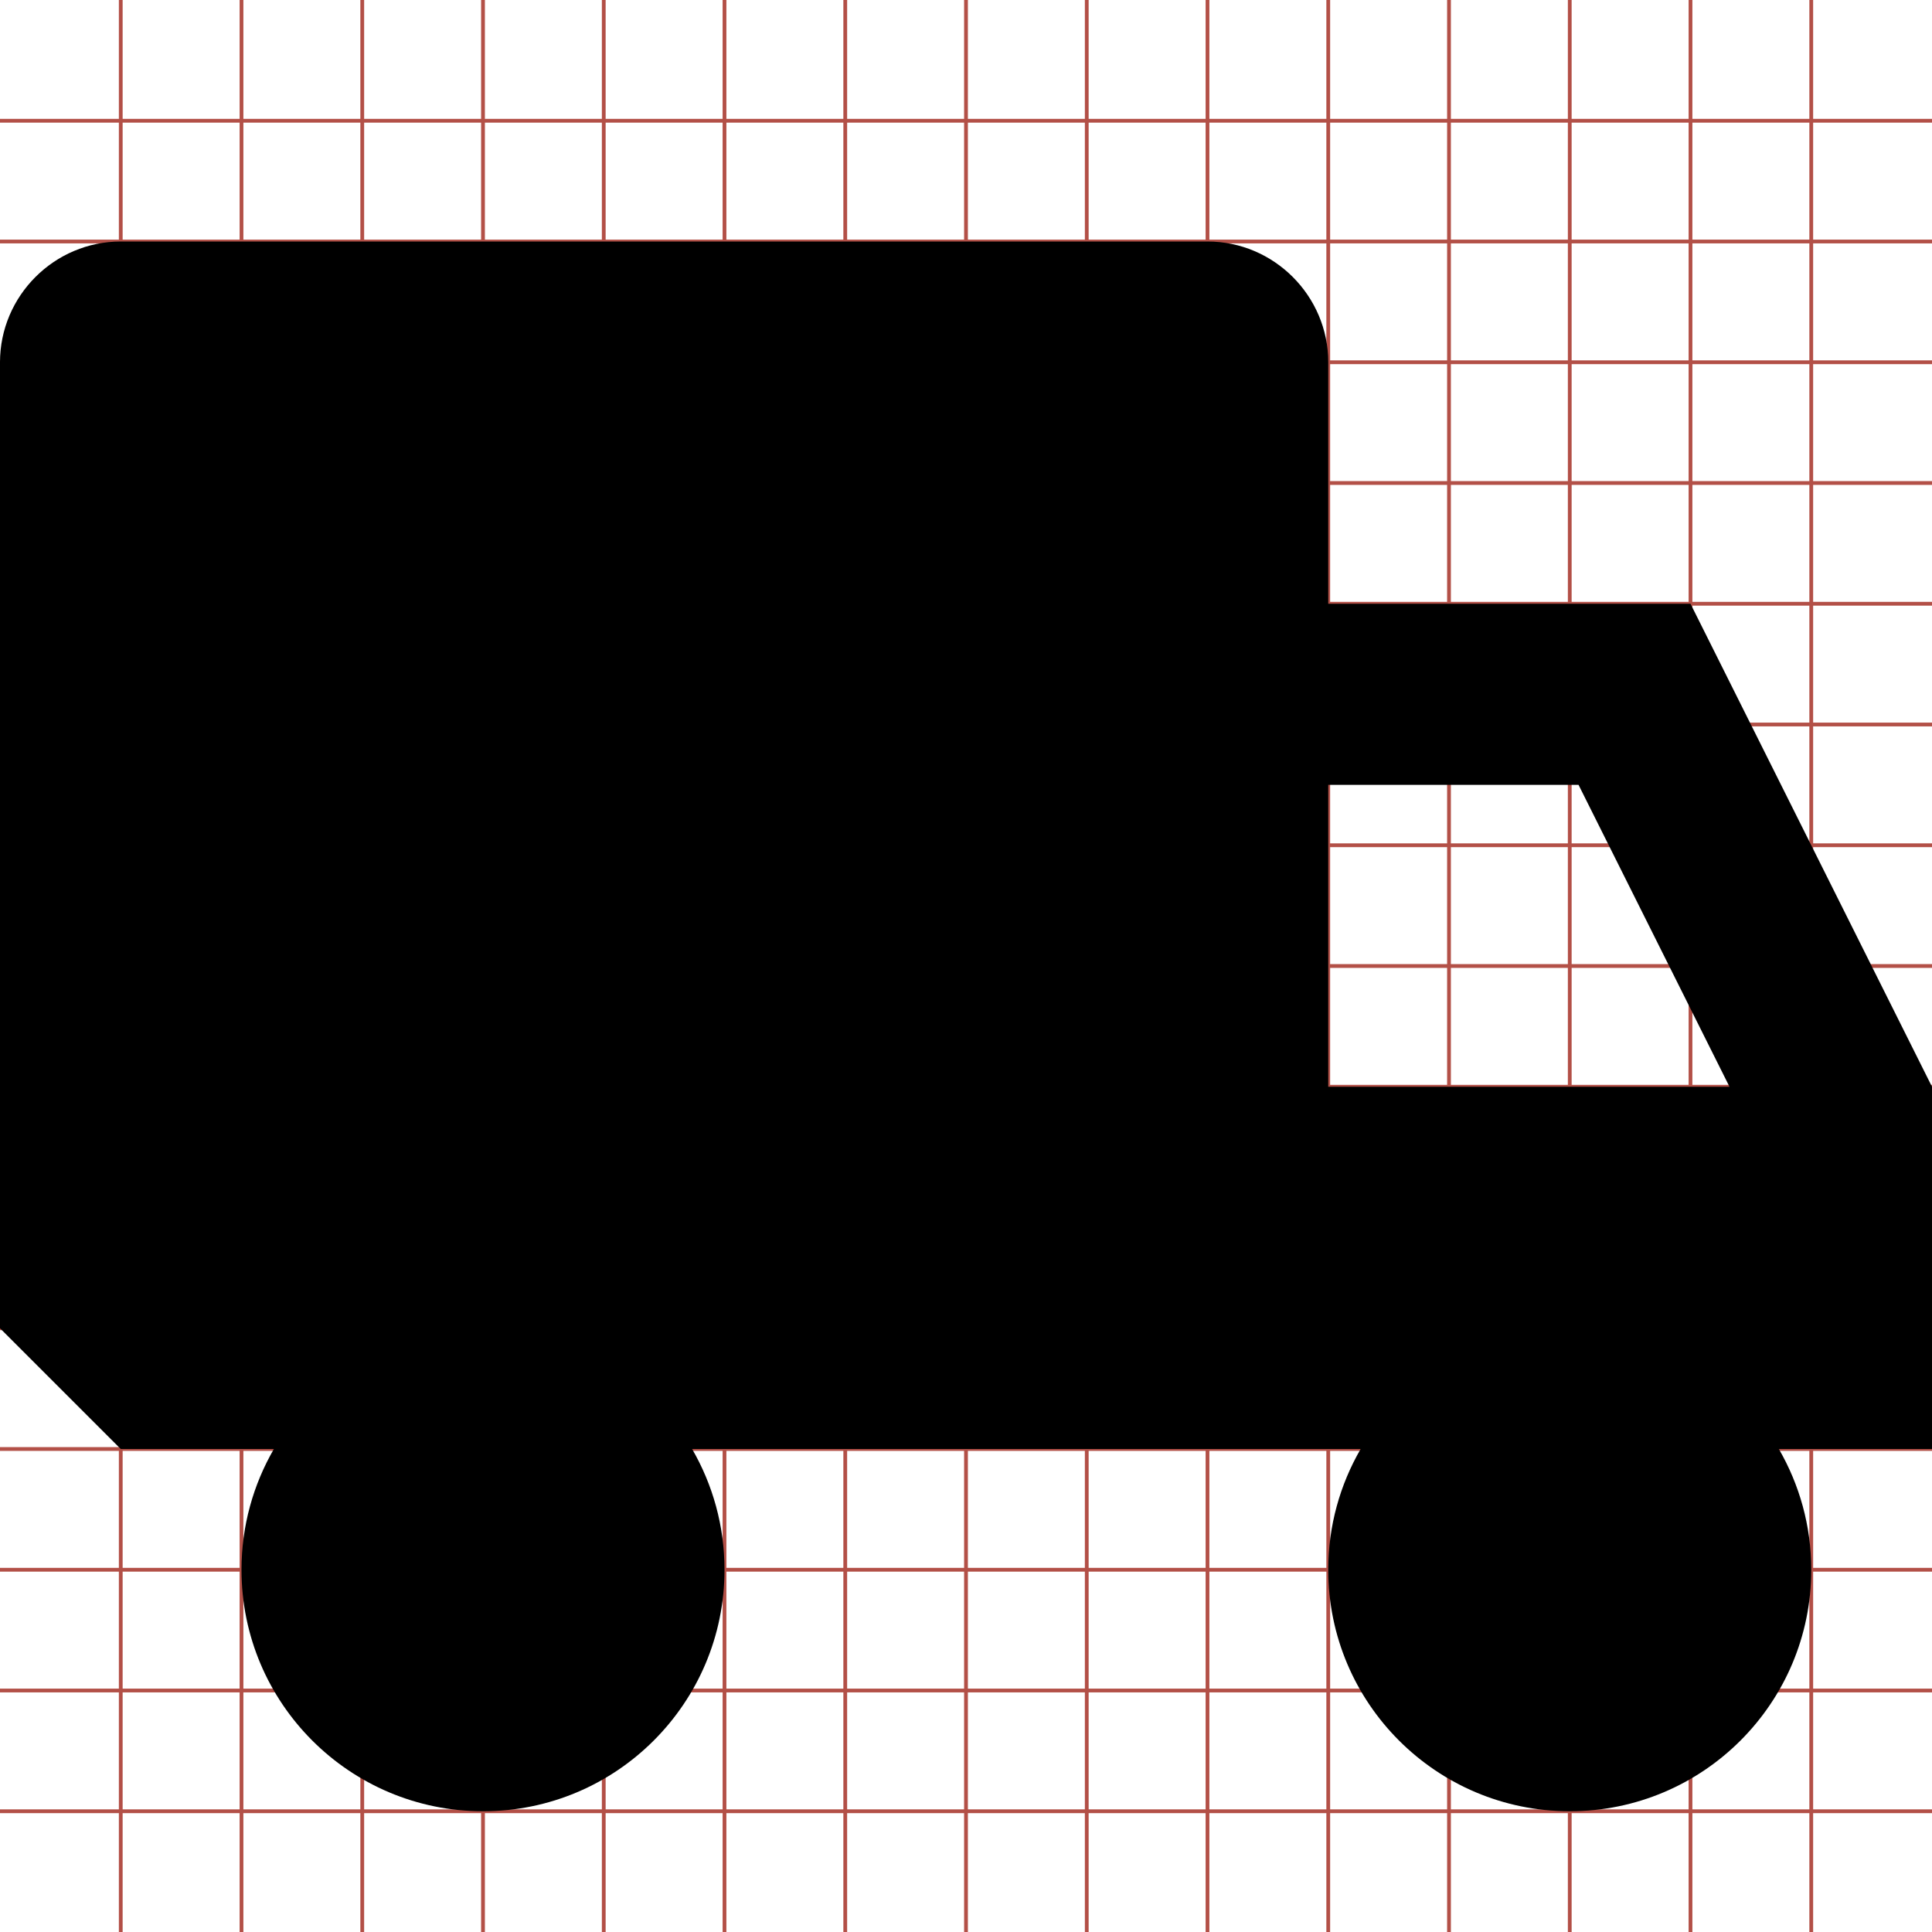
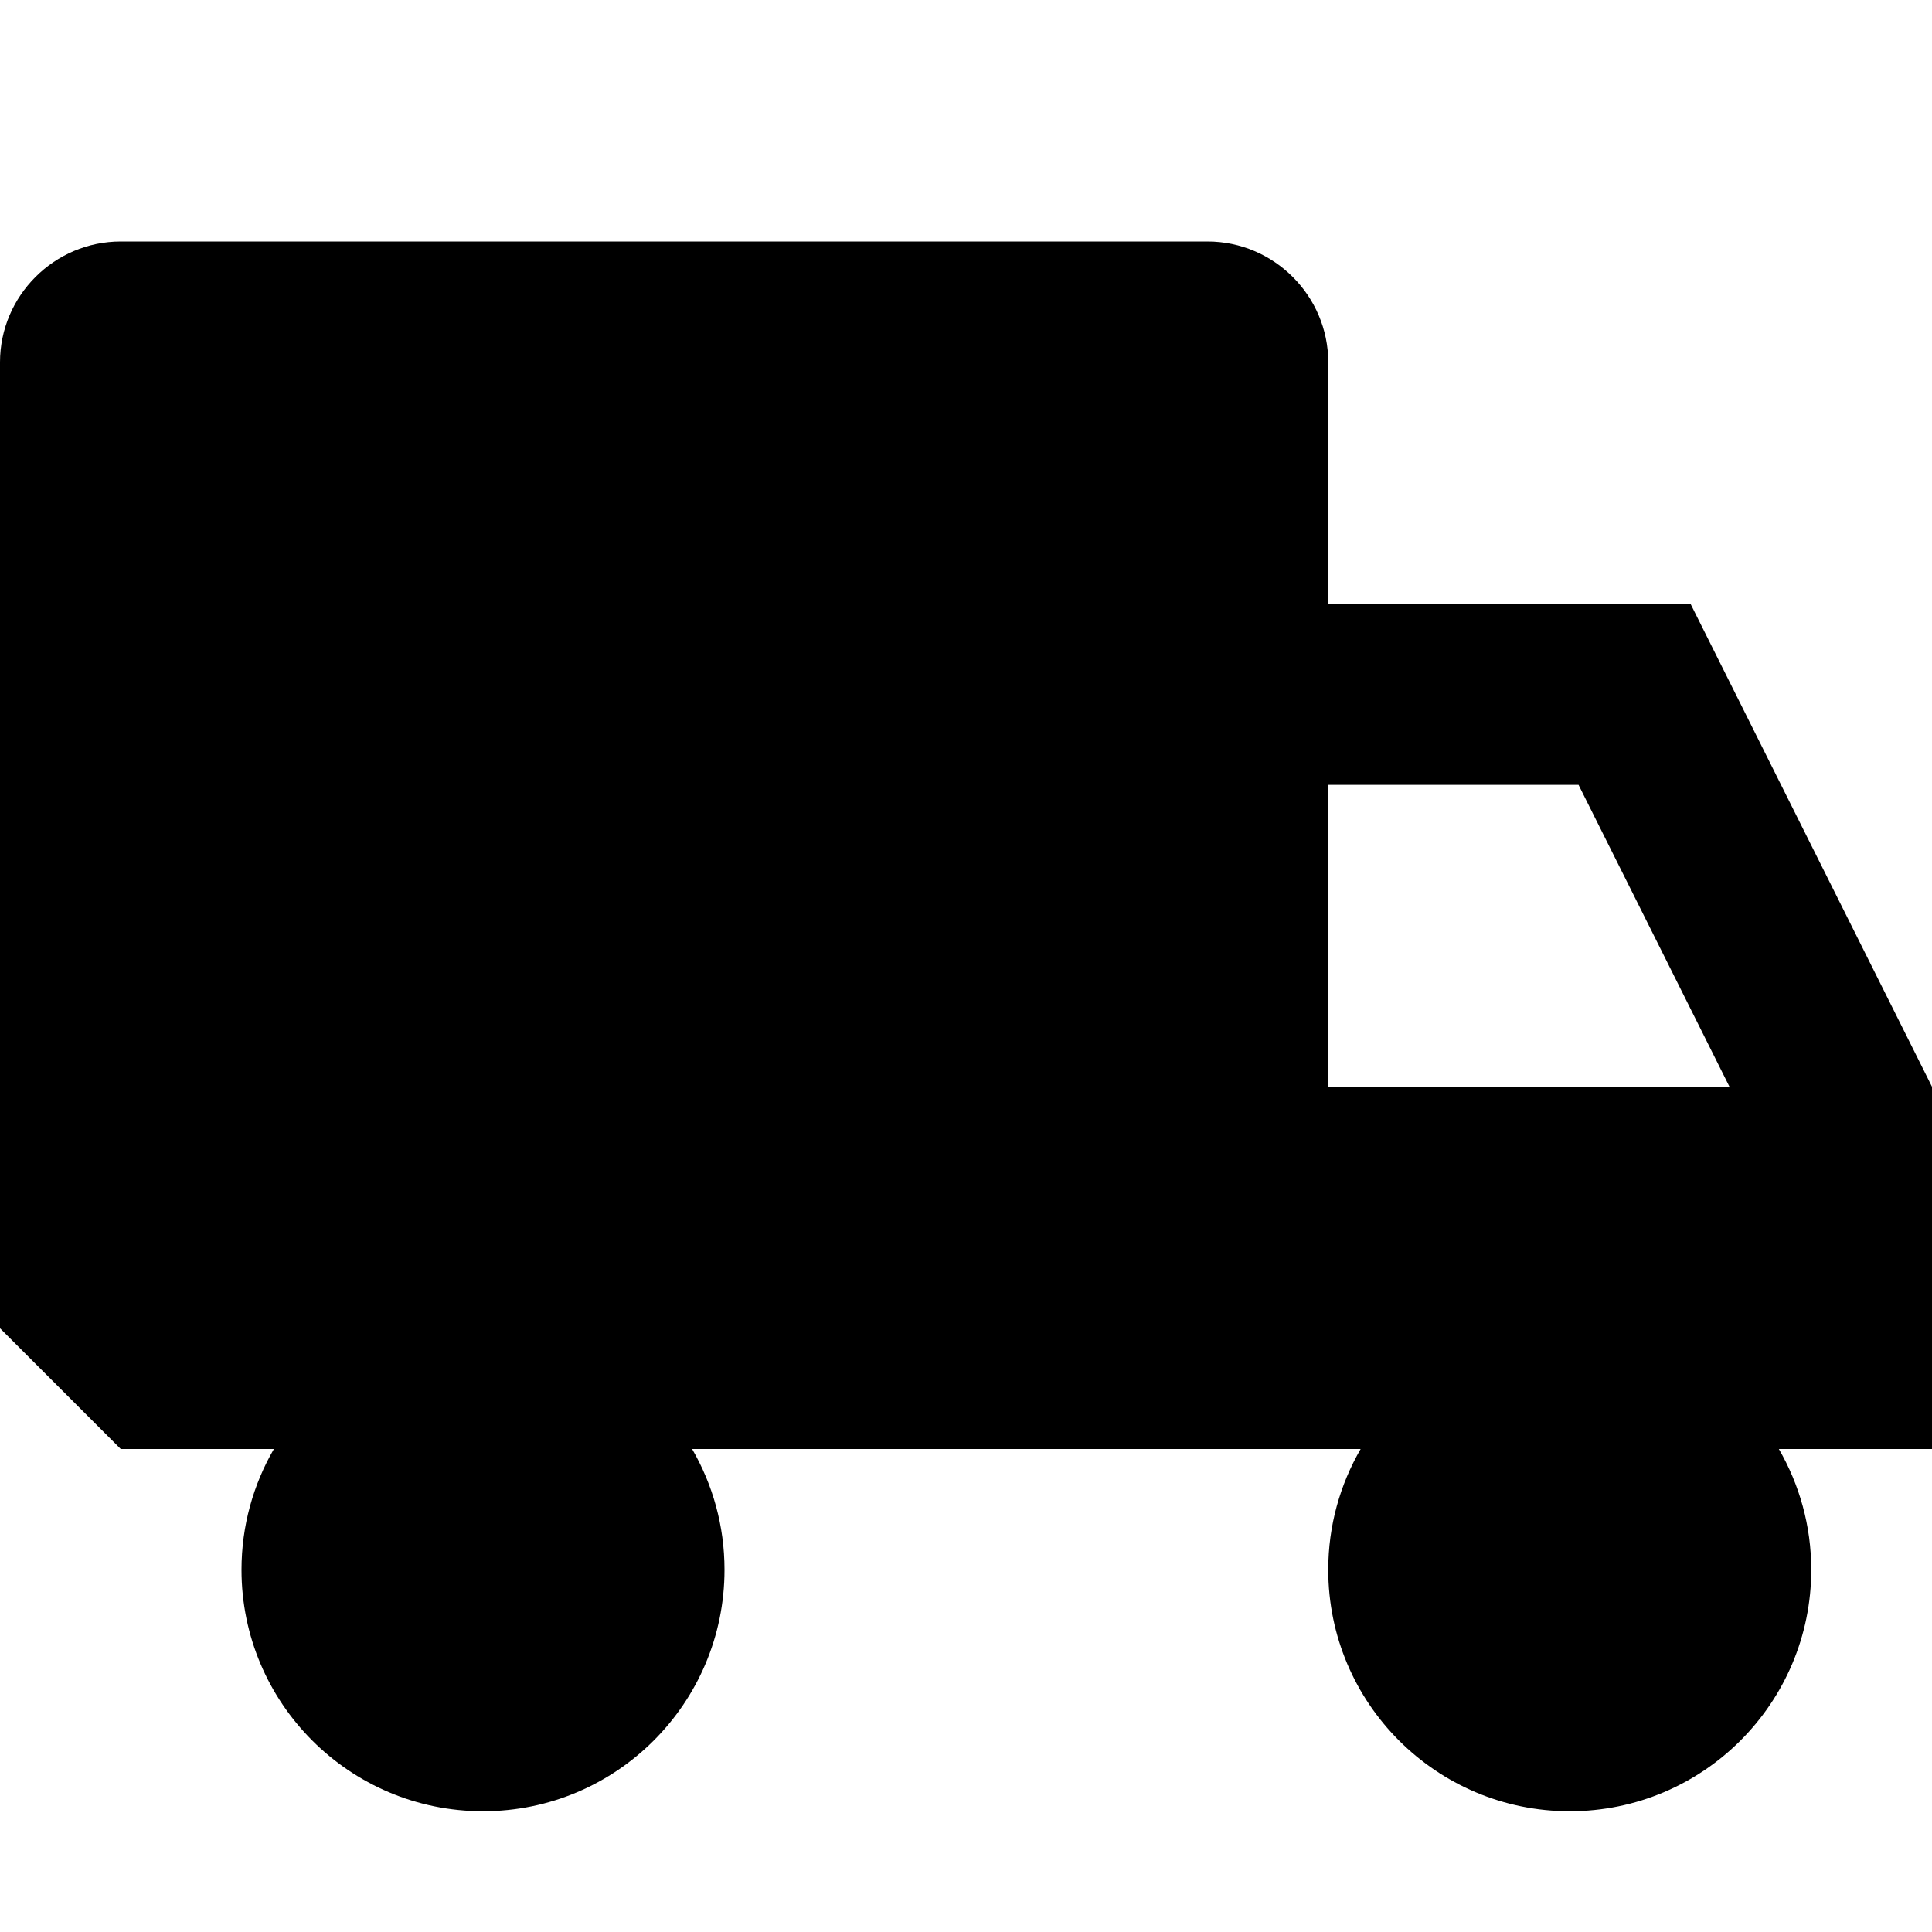
<svg xmlns="http://www.w3.org/2000/svg" width="512" height="512" viewBox="0 0 512 512" fill="#000000">
-   <g class="svgGrid" id="svgGrid">
-     <line stroke-width="1" stroke="#B35047" x1="32" x2="32" y1="0" y2="512" />
-     <line stroke-width="1" stroke="#B35047" x1="64" x2="64" y1="0" y2="512" />
-     <line stroke-width="1" stroke="#B35047" x1="96" x2="96" y1="0" y2="512" />
-     <line stroke-width="1" stroke="#B35047" x1="128" x2="128" y1="0" y2="512" />
-     <line stroke-width="1" stroke="#B35047" x1="160" x2="160" y1="0" y2="512" />
-     <line stroke-width="1" stroke="#B35047" x1="192" x2="192" y1="0" y2="512" />
-     <line stroke-width="1" stroke="#B35047" x1="224" x2="224" y1="0" y2="512" />
-     <line stroke-width="1" stroke="#B35047" x1="256" x2="256" y1="0" y2="512" />
-     <line stroke-width="1" stroke="#B35047" x1="288" x2="288" y1="0" y2="512" />
-     <line stroke-width="1" stroke="#B35047" x1="320" x2="320" y1="0" y2="512" />
-     <line stroke-width="1" stroke="#B35047" x1="352" x2="352" y1="0" y2="512" />
-     <line stroke-width="1" stroke="#B35047" x1="384" x2="384" y1="0" y2="512" />
-     <line stroke-width="1" stroke="#B35047" x1="416" x2="416" y1="0" y2="512" />
-     <line stroke-width="1" stroke="#B35047" x1="448" x2="448" y1="0" y2="512" />
-     <line stroke-width="1" stroke="#B35047" x1="480" x2="480" y1="0" y2="512" />
-     <line stroke-width="1" stroke="#B35047" x1="0" x2="512" y1="32" y2="32" />
-     <line stroke-width="1" stroke="#B35047" x1="0" x2="512" y1="64" y2="64" />
-     <line stroke-width="1" stroke="#B35047" x1="0" x2="512" y1="96" y2="96" />
-     <line stroke-width="1" stroke="#B35047" x1="0" x2="512" y1="128" y2="128" />
-     <line stroke-width="1" stroke="#B35047" x1="0" x2="512" y1="160" y2="160" />
-     <line stroke-width="1" stroke="#B35047" x1="0" x2="512" y1="192" y2="192" />
-     <line stroke-width="1" stroke="#B35047" x1="0" x2="512" y1="224" y2="224" />
-     <line stroke-width="1" stroke="#B35047" x1="0" x2="512" y1="256" y2="256" />
-     <line stroke-width="1" stroke="#B35047" x1="0" x2="512" y1="288" y2="288" />
-     <line stroke-width="1" stroke="#B35047" x1="0" x2="512" y1="320" y2="320" />
-     <line stroke-width="1" stroke="#B35047" x1="0" x2="512" y1="352" y2="352" />
-     <line stroke-width="1" stroke="#B35047" x1="0" x2="512" y1="384" y2="384" />
-     <line stroke-width="1" stroke="#B35047" x1="0" x2="512" y1="416" y2="416" />
-     <line stroke-width="1" stroke="#B35047" x1="0" x2="512" y1="448" y2="448" />
-     <line stroke-width="1" stroke="#B35047" x1="0" x2="512" y1="480" y2="480" />Bundle</g>
  <path d="M 512.00,288.00l-64.00-128.00l-96.00,0.00 L 352.00,96.00 c0.00-17.60-14.40-32.00-32.00-32.00L 32.00,64.00 C 14.40,64.00,0.00,78.40,0.00,96.00l0.00,256.00 l 32.00,32.00l 40.583,0.00 C 67.134,393.416, 64.00,404.339, 64.00,416.00 c0.00,35.346, 28.654,64.00, 64.00,64.00s 64.00-28.654, 64.00-64.00c0.00-11.661-3.134-22.584-8.583-32.00l 177.167,0.00 c-5.449,9.416-8.584,20.339-8.584,32.00 c0.00,35.346, 28.654,64.00, 64.00,64.00s 64.00-28.654, 64.00-64.00c0.00-11.661-3.135-22.584-8.584-32.00L 512.00,384.00 L 512.00,288.00 z M 352.00,288.00l0.00-80.00 l 66.334,0.00 l 40.00,80.00L 352.00,288.00 z" />
</svg>
